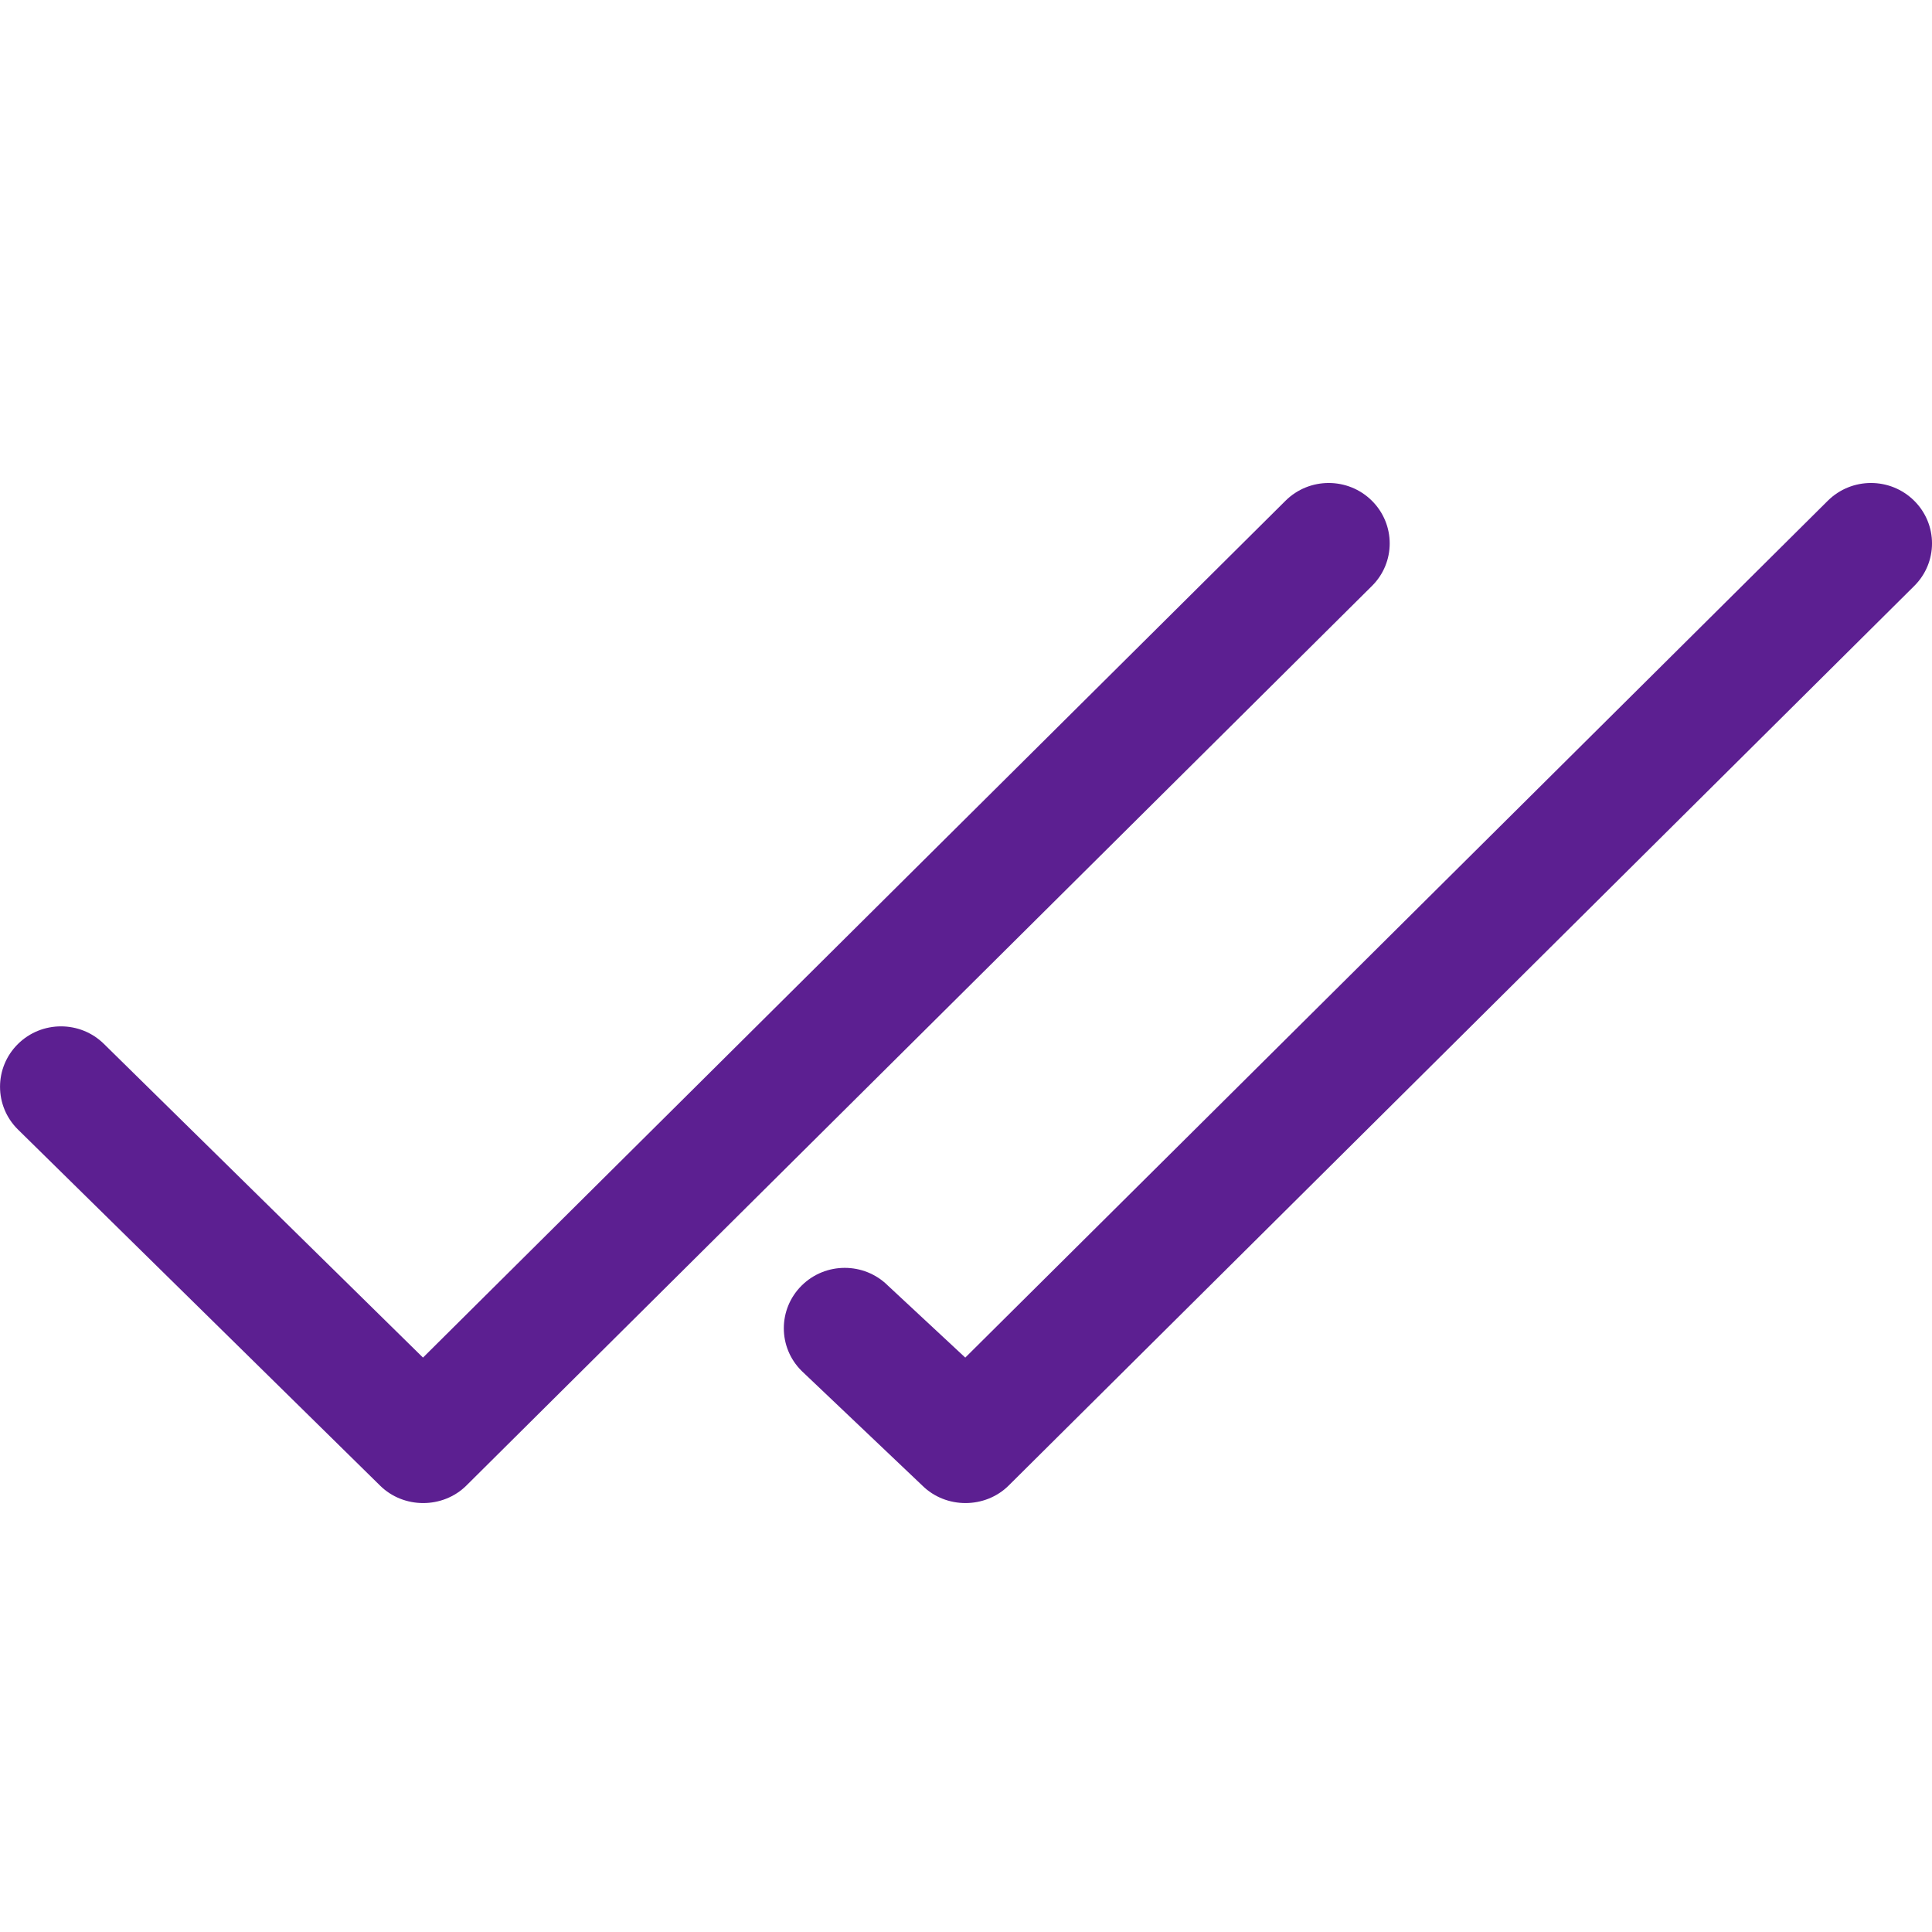
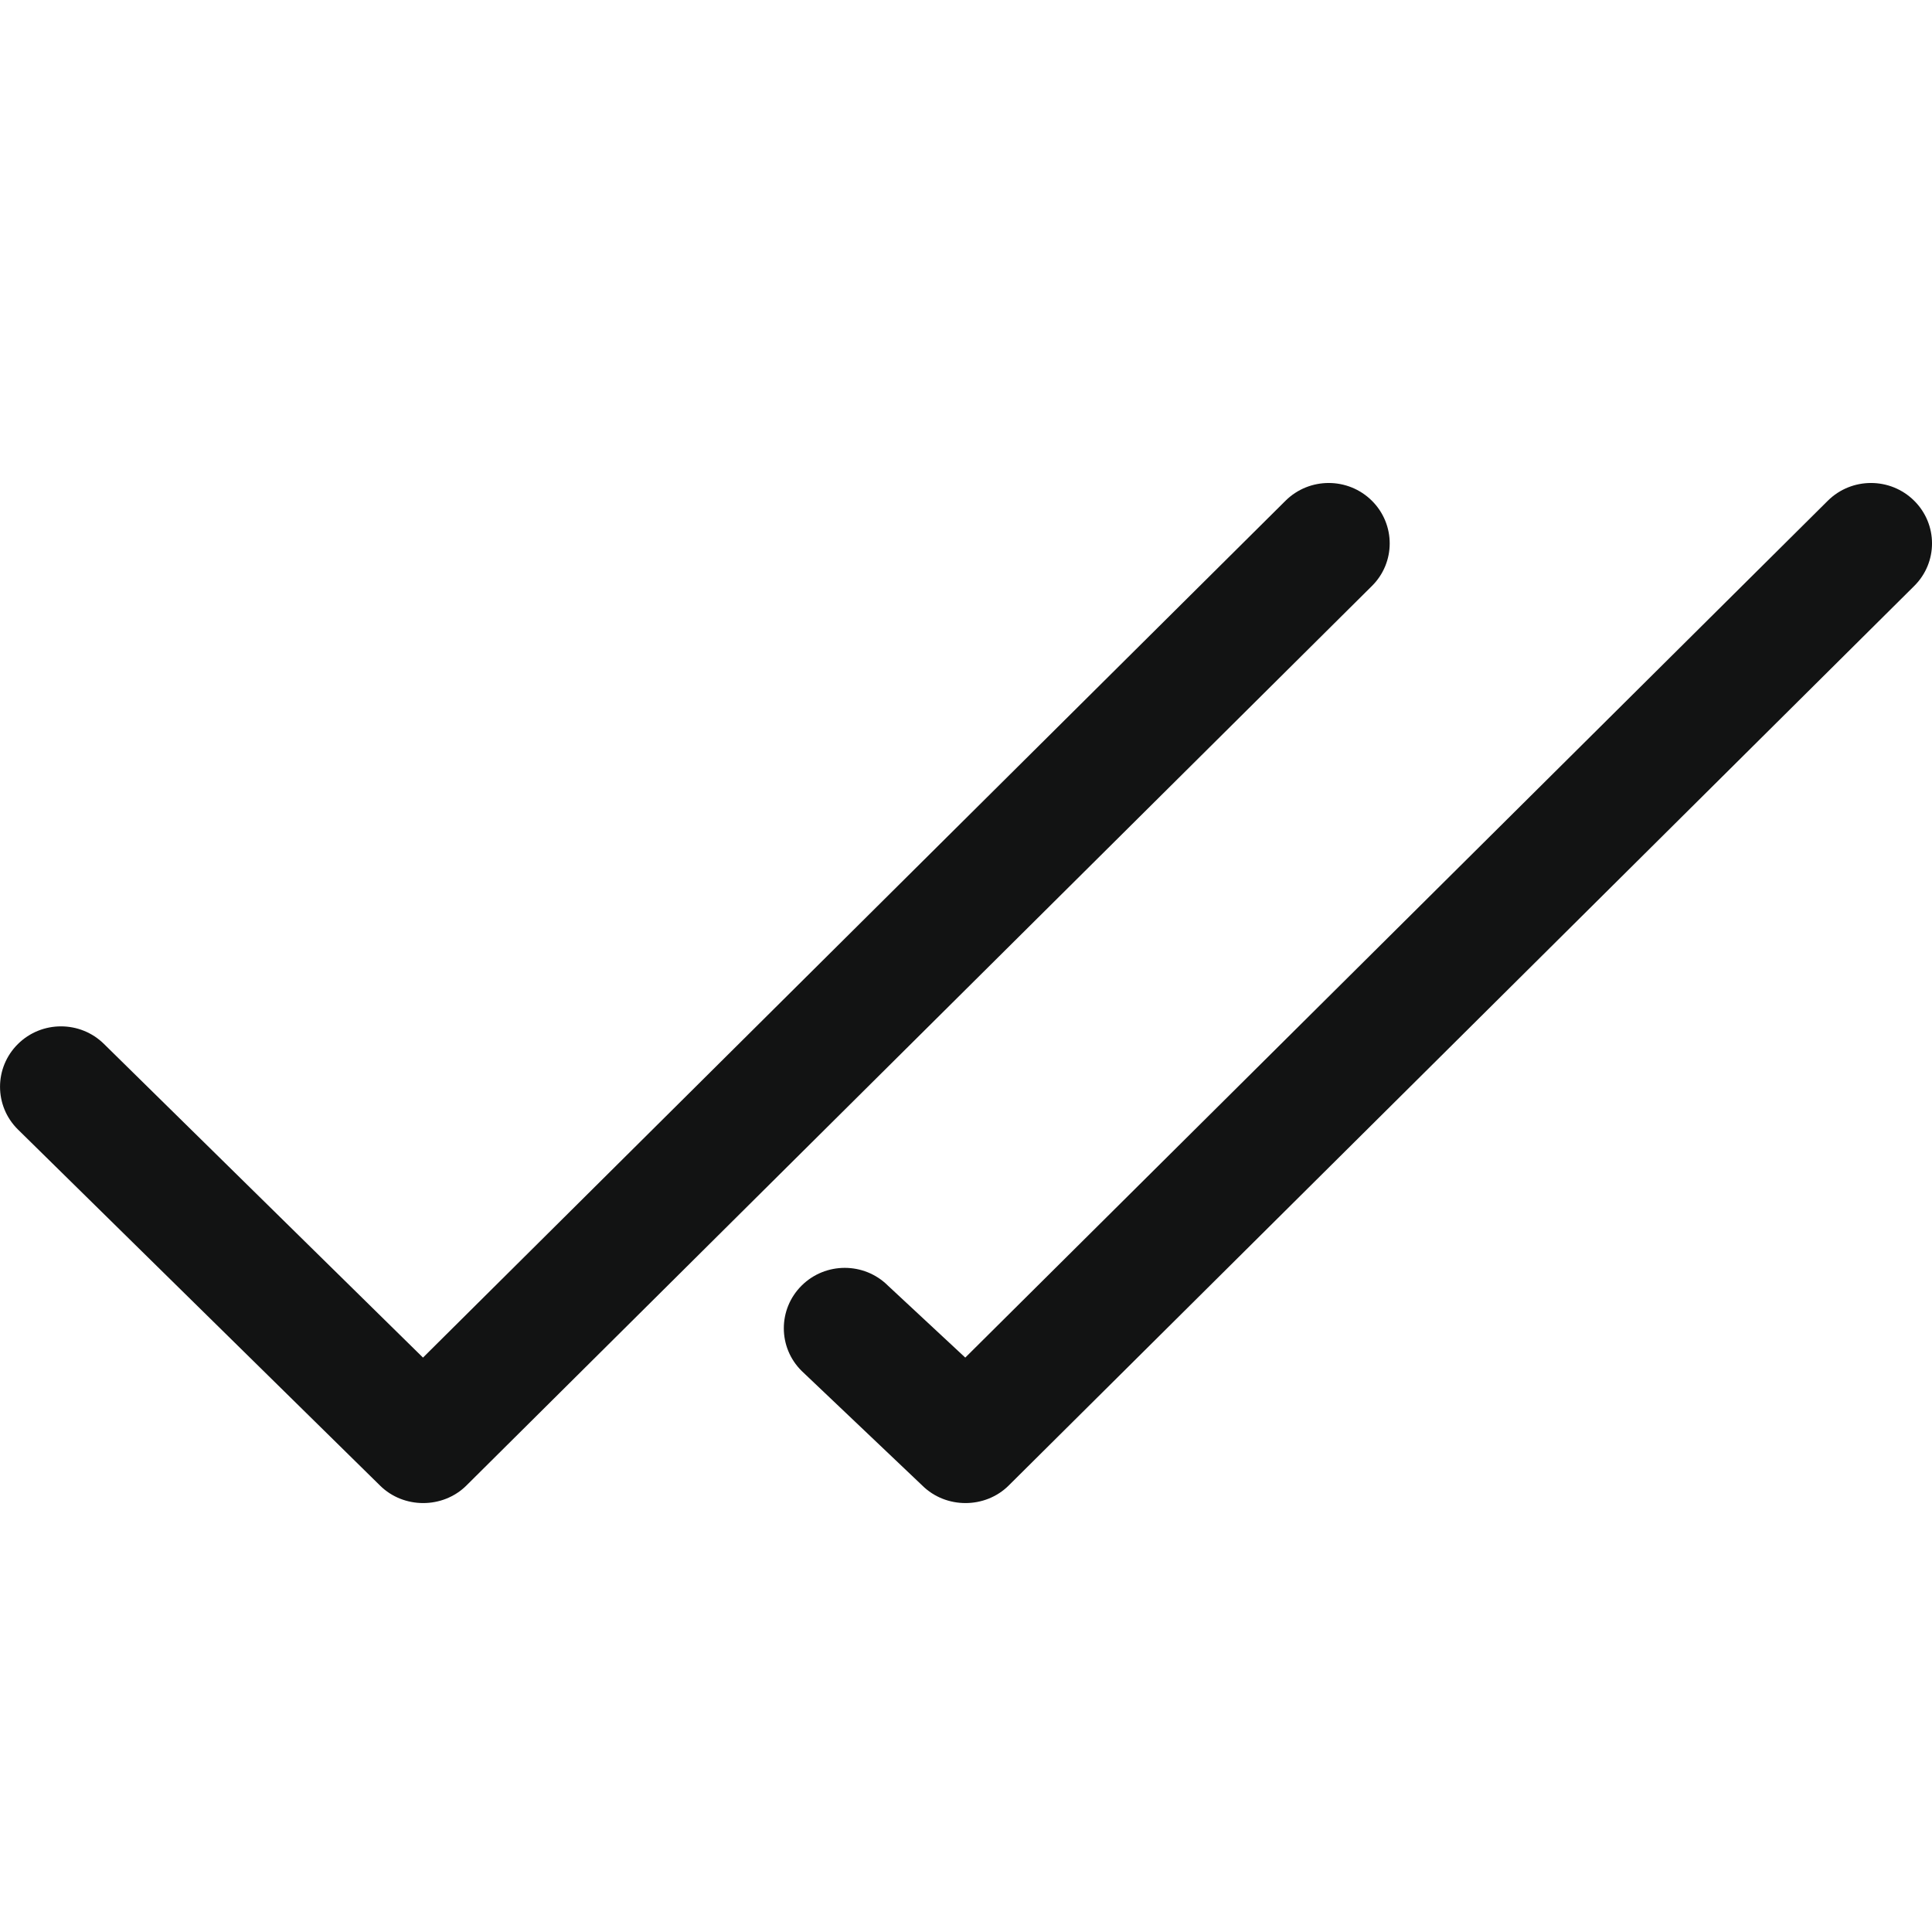
<svg xmlns="http://www.w3.org/2000/svg" enable-background="new 0 0 32 32" id="Слой_1" version="1.1" viewBox="0 0 32 32" xml:space="preserve">
  <g id="Double_Check">
    <polygon fill="none" points="22.722,8.293 22.722,8.293 22.722,8.293  " id="id_101" />
    <polygon fill="none" points="31.704,8.293 31.704,8.293 31.704,8.293  " id="id_102" />
-     <path d="M22.722,8.293L22.722,8.293C22.821,8.391,22.919,8.488,22.722,8.293z" fill="#5c1f91" id="id_103" />
-     <path d="M22.722,8.293L22.722,8.293c-0.395-0.391-1.034-0.391-1.429,0L7.006,22.486l-5.282-5.193   c-0.394-0.391-1.034-0.391-1.428,0c-0.394,0.391-0.394,1.024,0,1.414l5.999,5.899c0.39,0.386,1.039,0.386,1.429,0L22.722,9.707   C23.117,9.317,23.116,8.684,22.722,8.293z" fill="#5c1f91" id="id_104" />
-     <path d="M22.722,8.293L22.722,8.293C22.525,8.098,22.623,8.195,22.722,8.293z" fill="#5c1f91" id="id_105" />
-     <path d="M31.704,8.293L31.704,8.293C31.507,8.098,31.606,8.195,31.704,8.293z" fill="#5c1f91" id="id_106" />
-     <path d="M31.704,8.293L31.704,8.293C31.803,8.391,31.901,8.488,31.704,8.293z" fill="#5c1f91" id="id_107" />
-     <path d="M31.704,8.293L31.704,8.293c-0.395-0.391-1.034-0.391-1.429,0L15.988,22.486l-1.282-1.193   c-0.394-0.391-1.034-0.391-1.428,0c-0.394,0.391-0.394,1.024,0,1.414l1.999,1.899c0.39,0.386,1.039,0.386,1.429,0L31.704,9.707   C32.099,9.317,32.099,8.684,31.704,8.293z" fill="#5c1f91" id="id_108" />
+     <path d="M22.722,8.293L22.722,8.293C22.821,8.391,22.919,8.488,22.722,8.293z" fill="#121313" id="id_103" />
+     <path d="M22.722,8.293L22.722,8.293c-0.395-0.391-1.034-0.391-1.429,0L7.006,22.486l-5.282-5.193   c-0.394-0.391-1.034-0.391-1.428,0c-0.394,0.391-0.394,1.024,0,1.414l5.999,5.899c0.39,0.386,1.039,0.386,1.429,0L22.722,9.707   C23.117,9.317,23.116,8.684,22.722,8.293z" fill="#121313" id="id_104" />
+     <path d="M22.722,8.293L22.722,8.293C22.525,8.098,22.623,8.195,22.722,8.293z" fill="#121313" id="id_105" />
+     <path d="M31.704,8.293L31.704,8.293C31.507,8.098,31.606,8.195,31.704,8.293z" fill="#121313" id="id_106" />
+     <path d="M31.704,8.293L31.704,8.293C31.803,8.391,31.901,8.488,31.704,8.293z" fill="#121313" id="id_107" />
+     <path d="M31.704,8.293L31.704,8.293c-0.395-0.391-1.034-0.391-1.429,0L15.988,22.486l-1.282-1.193   c-0.394-0.391-1.034-0.391-1.428,0c-0.394,0.391-0.394,1.024,0,1.414l1.999,1.899c0.39,0.386,1.039,0.386,1.429,0L31.704,9.707   C32.099,9.317,32.099,8.684,31.704,8.293z" fill="#121313" id="id_108" />
  </g>
  <g />
  <g />
  <g />
  <g />
  <g />
  <g />
</svg>
